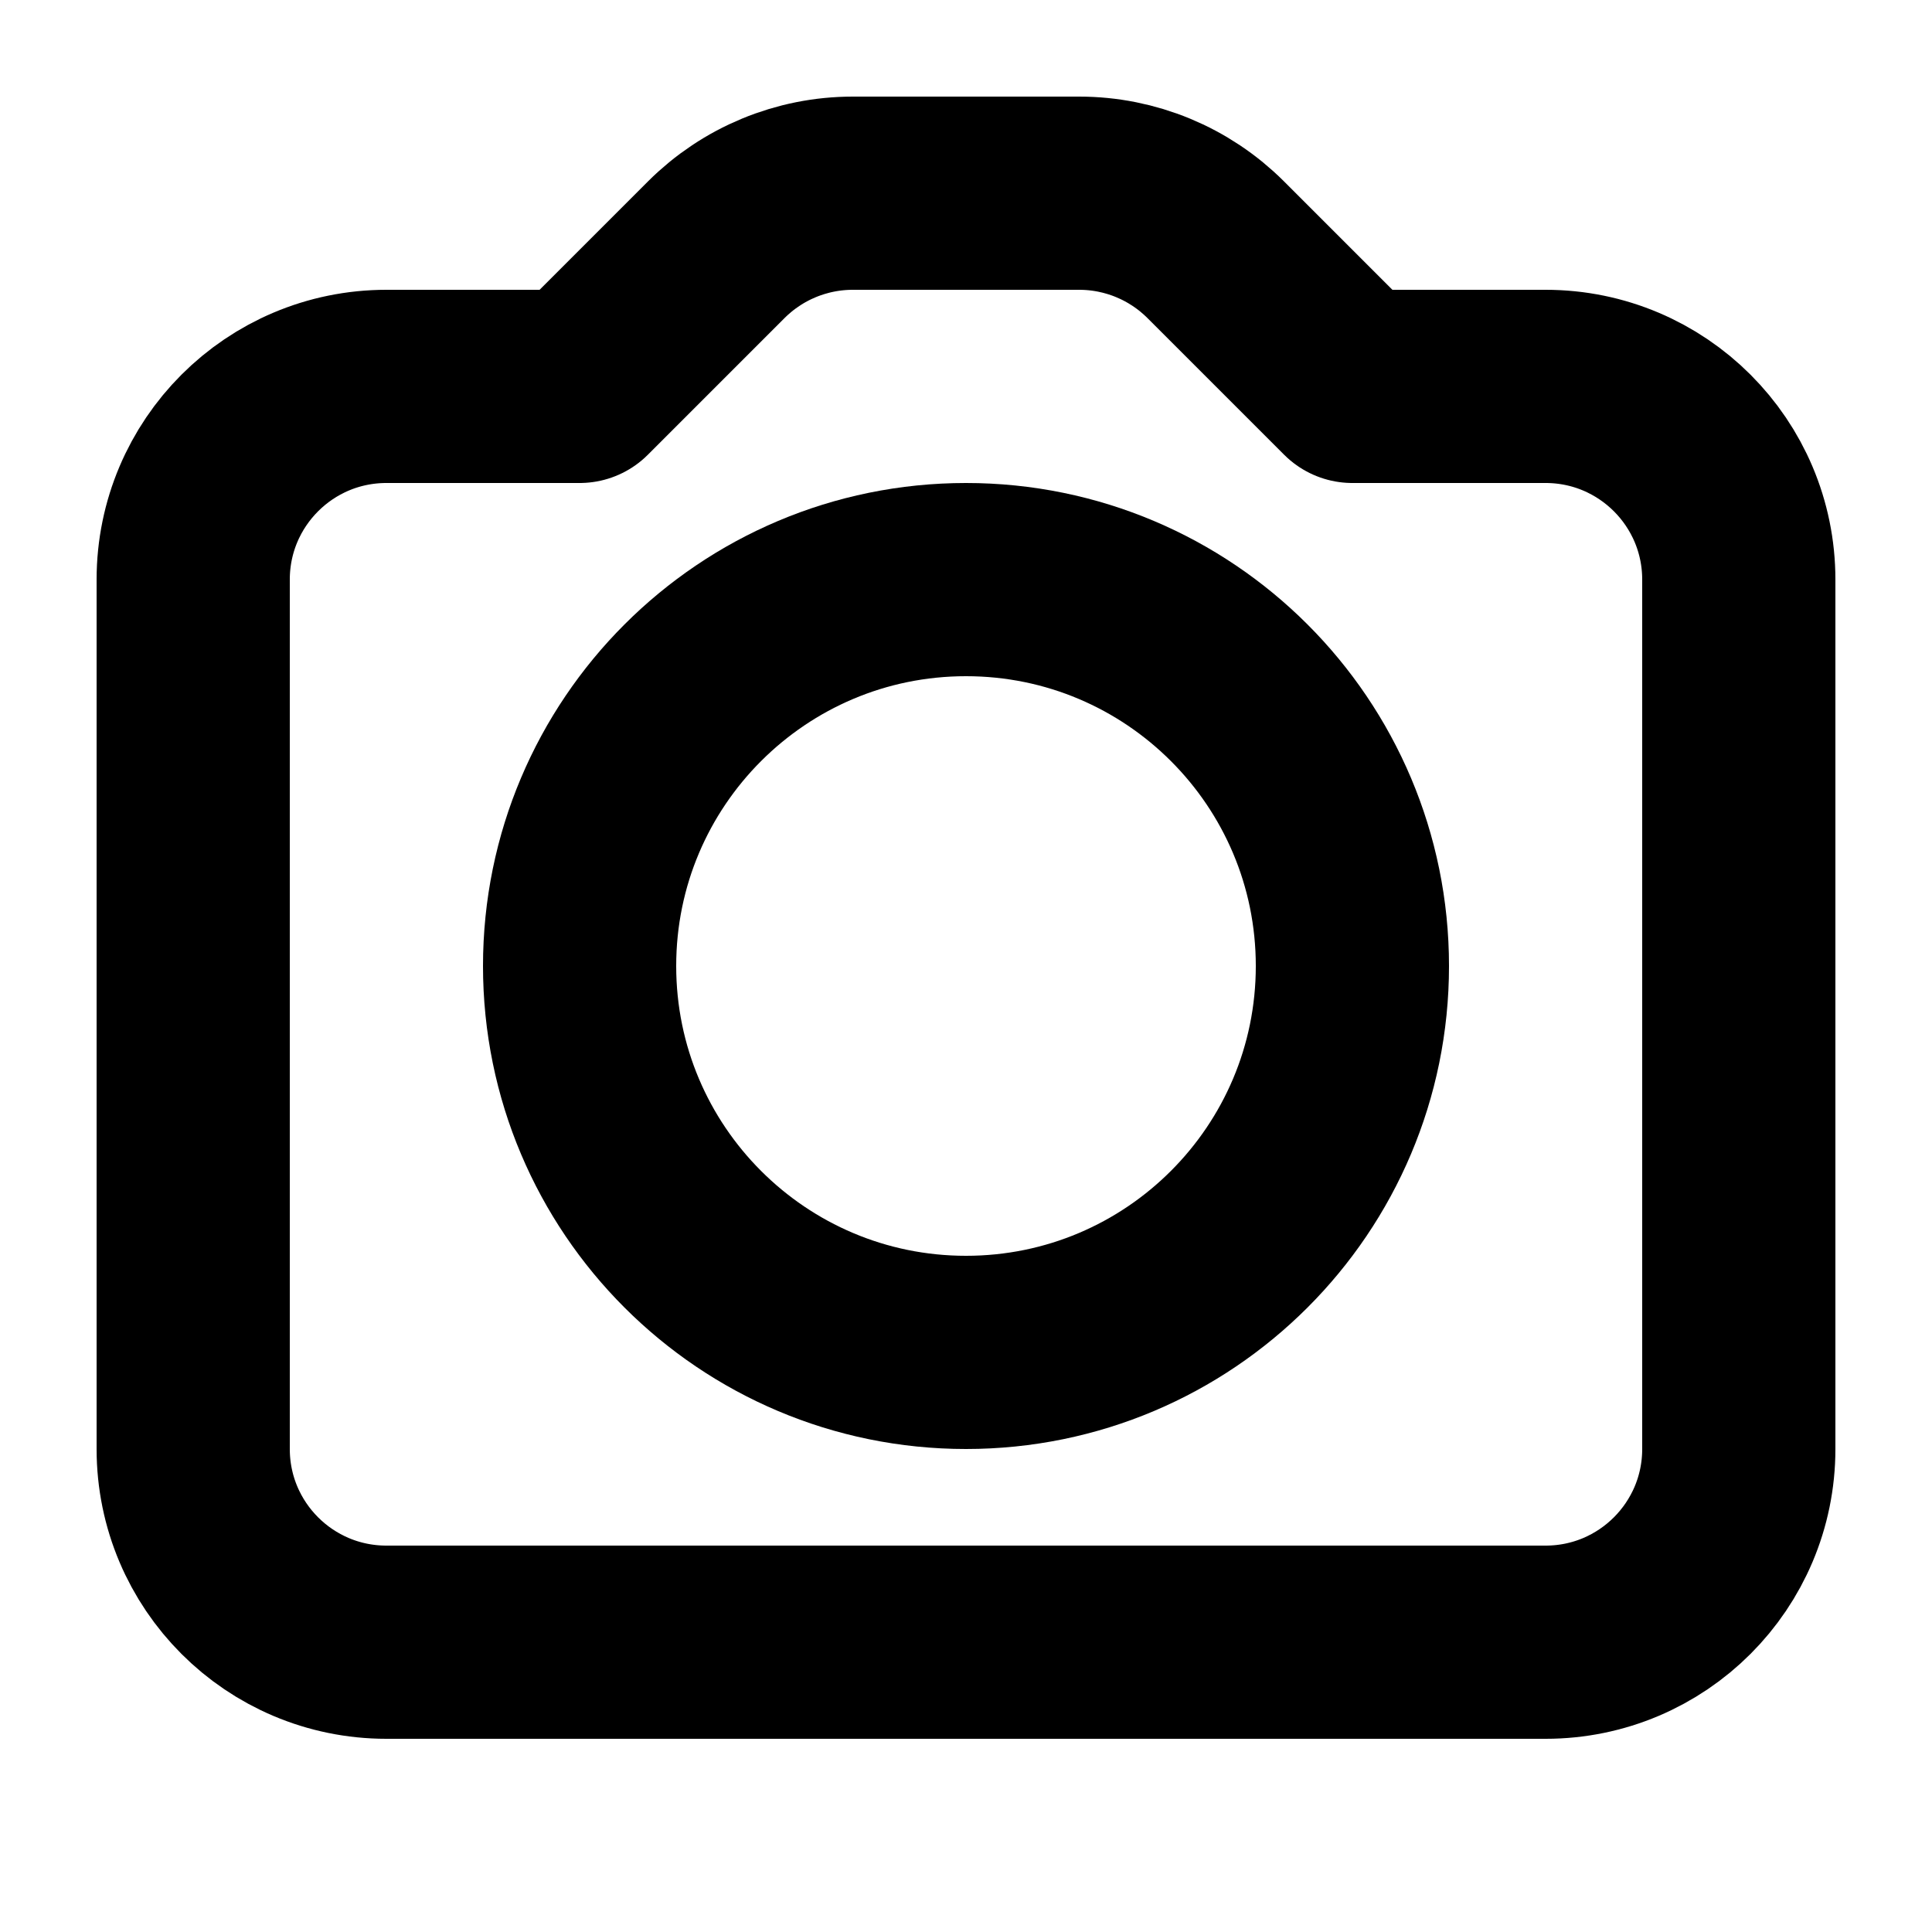
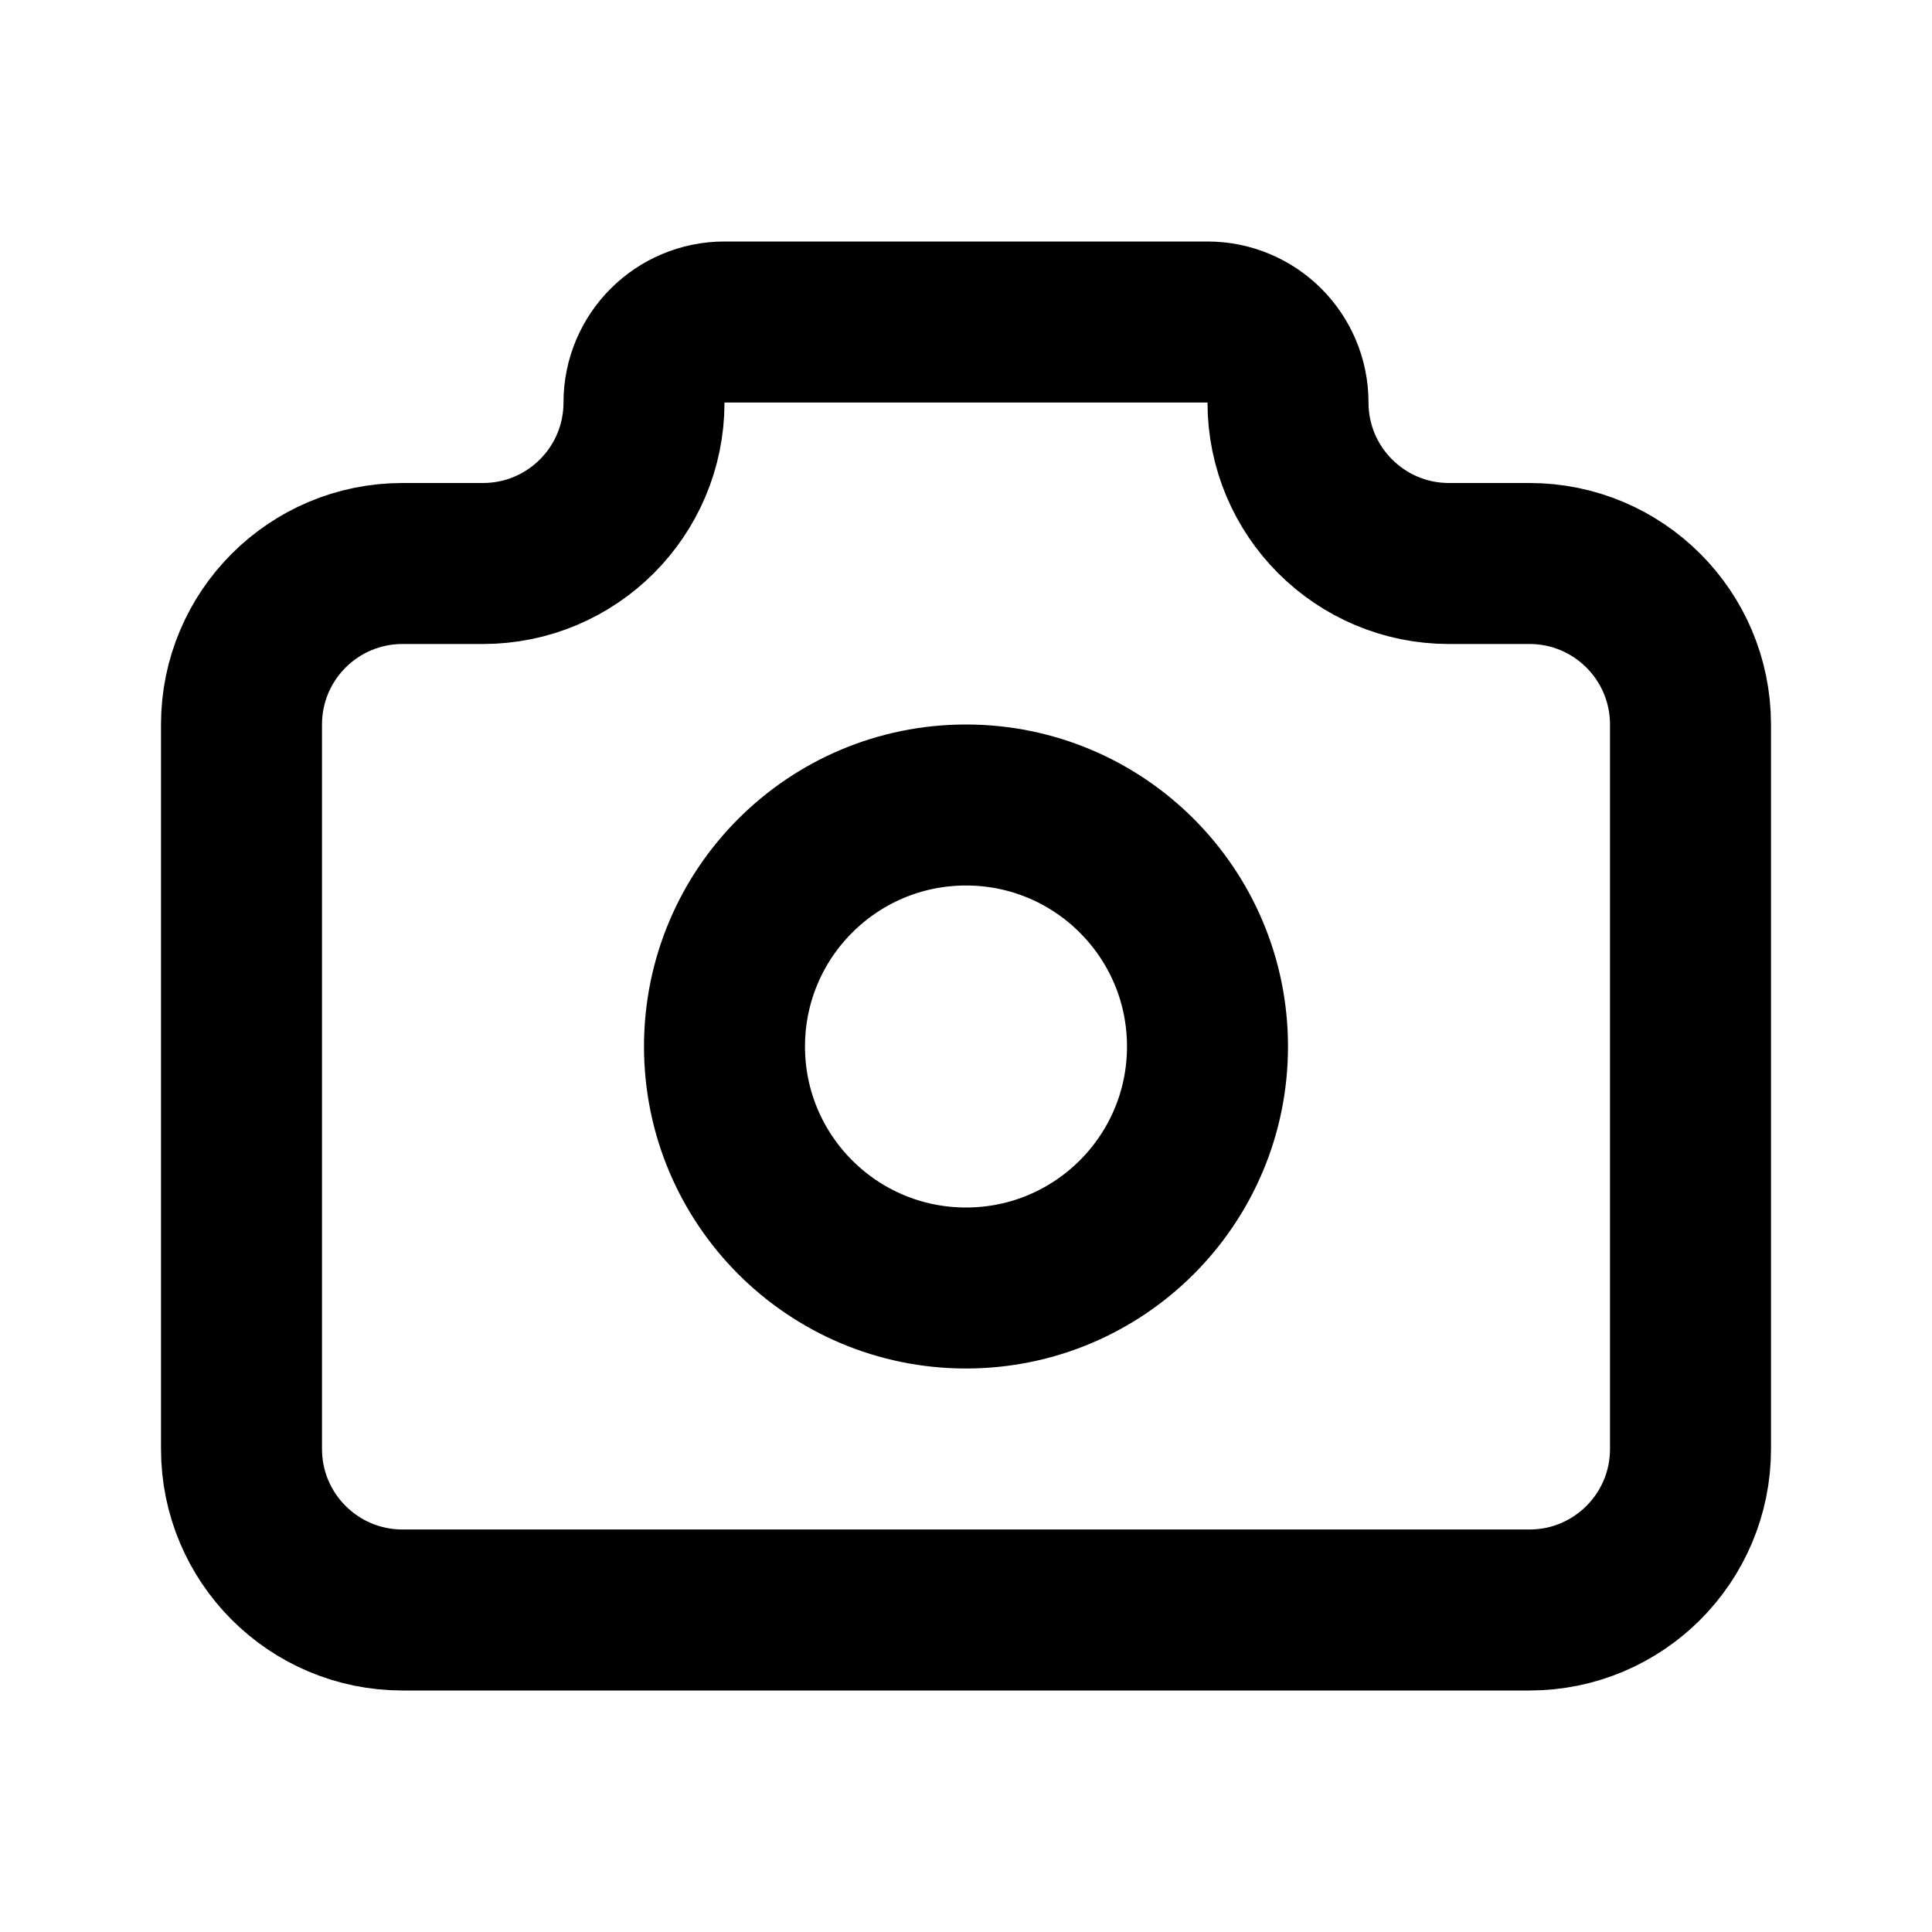
- <svg xmlns="http://www.w3.org/2000/svg" width="100" height="100" viewBox="0 0 100 100" fill="none">
-   <path fill-rule="evenodd" clip-rule="evenodd" d="M70 20L62.929 12.929C61.054 11.054 58.51 10 55.858 10H50H44.142C41.49 10 38.946 11.054 37.071 12.929L30 20H20C14.477 20 10 24.477 10 30V75C10 80.523 14.477 85 20 85H80C85.523 85 90 80.523 90 75V30C90 24.477 85.523 20 80 20H70Z" stroke="black" stroke-width="10" stroke-linecap="round" stroke-linejoin="round" />
-   <circle cx="50" cy="50" r="20" stroke="black" stroke-width="10" />
+ <svg xmlns="http://www.w3.org/2000/svg" width="24" height="24" viewBox="0 0 24 24" fill="none" stroke="#000" stroke-width="2" stroke-linecap="round" stroke-linejoin="round">
+   <path d="M5 7h1a2 2 0 0 0 2 -2a1 1 0 0 1 1 -1h6a1 1 0 0 1 1 1a2 2 0 0 0 2 2h1a2 2 0 0 1 2 2v9a2 2 0 0 1 -2 2h-14a2 2 0 0 1 -2 -2v-9a2 2 0 0 1 2 -2" />
+   <path d="M9 13a3 3 0 1 0 6 0a3 3 0 0 0 -6 0" />
</svg>
